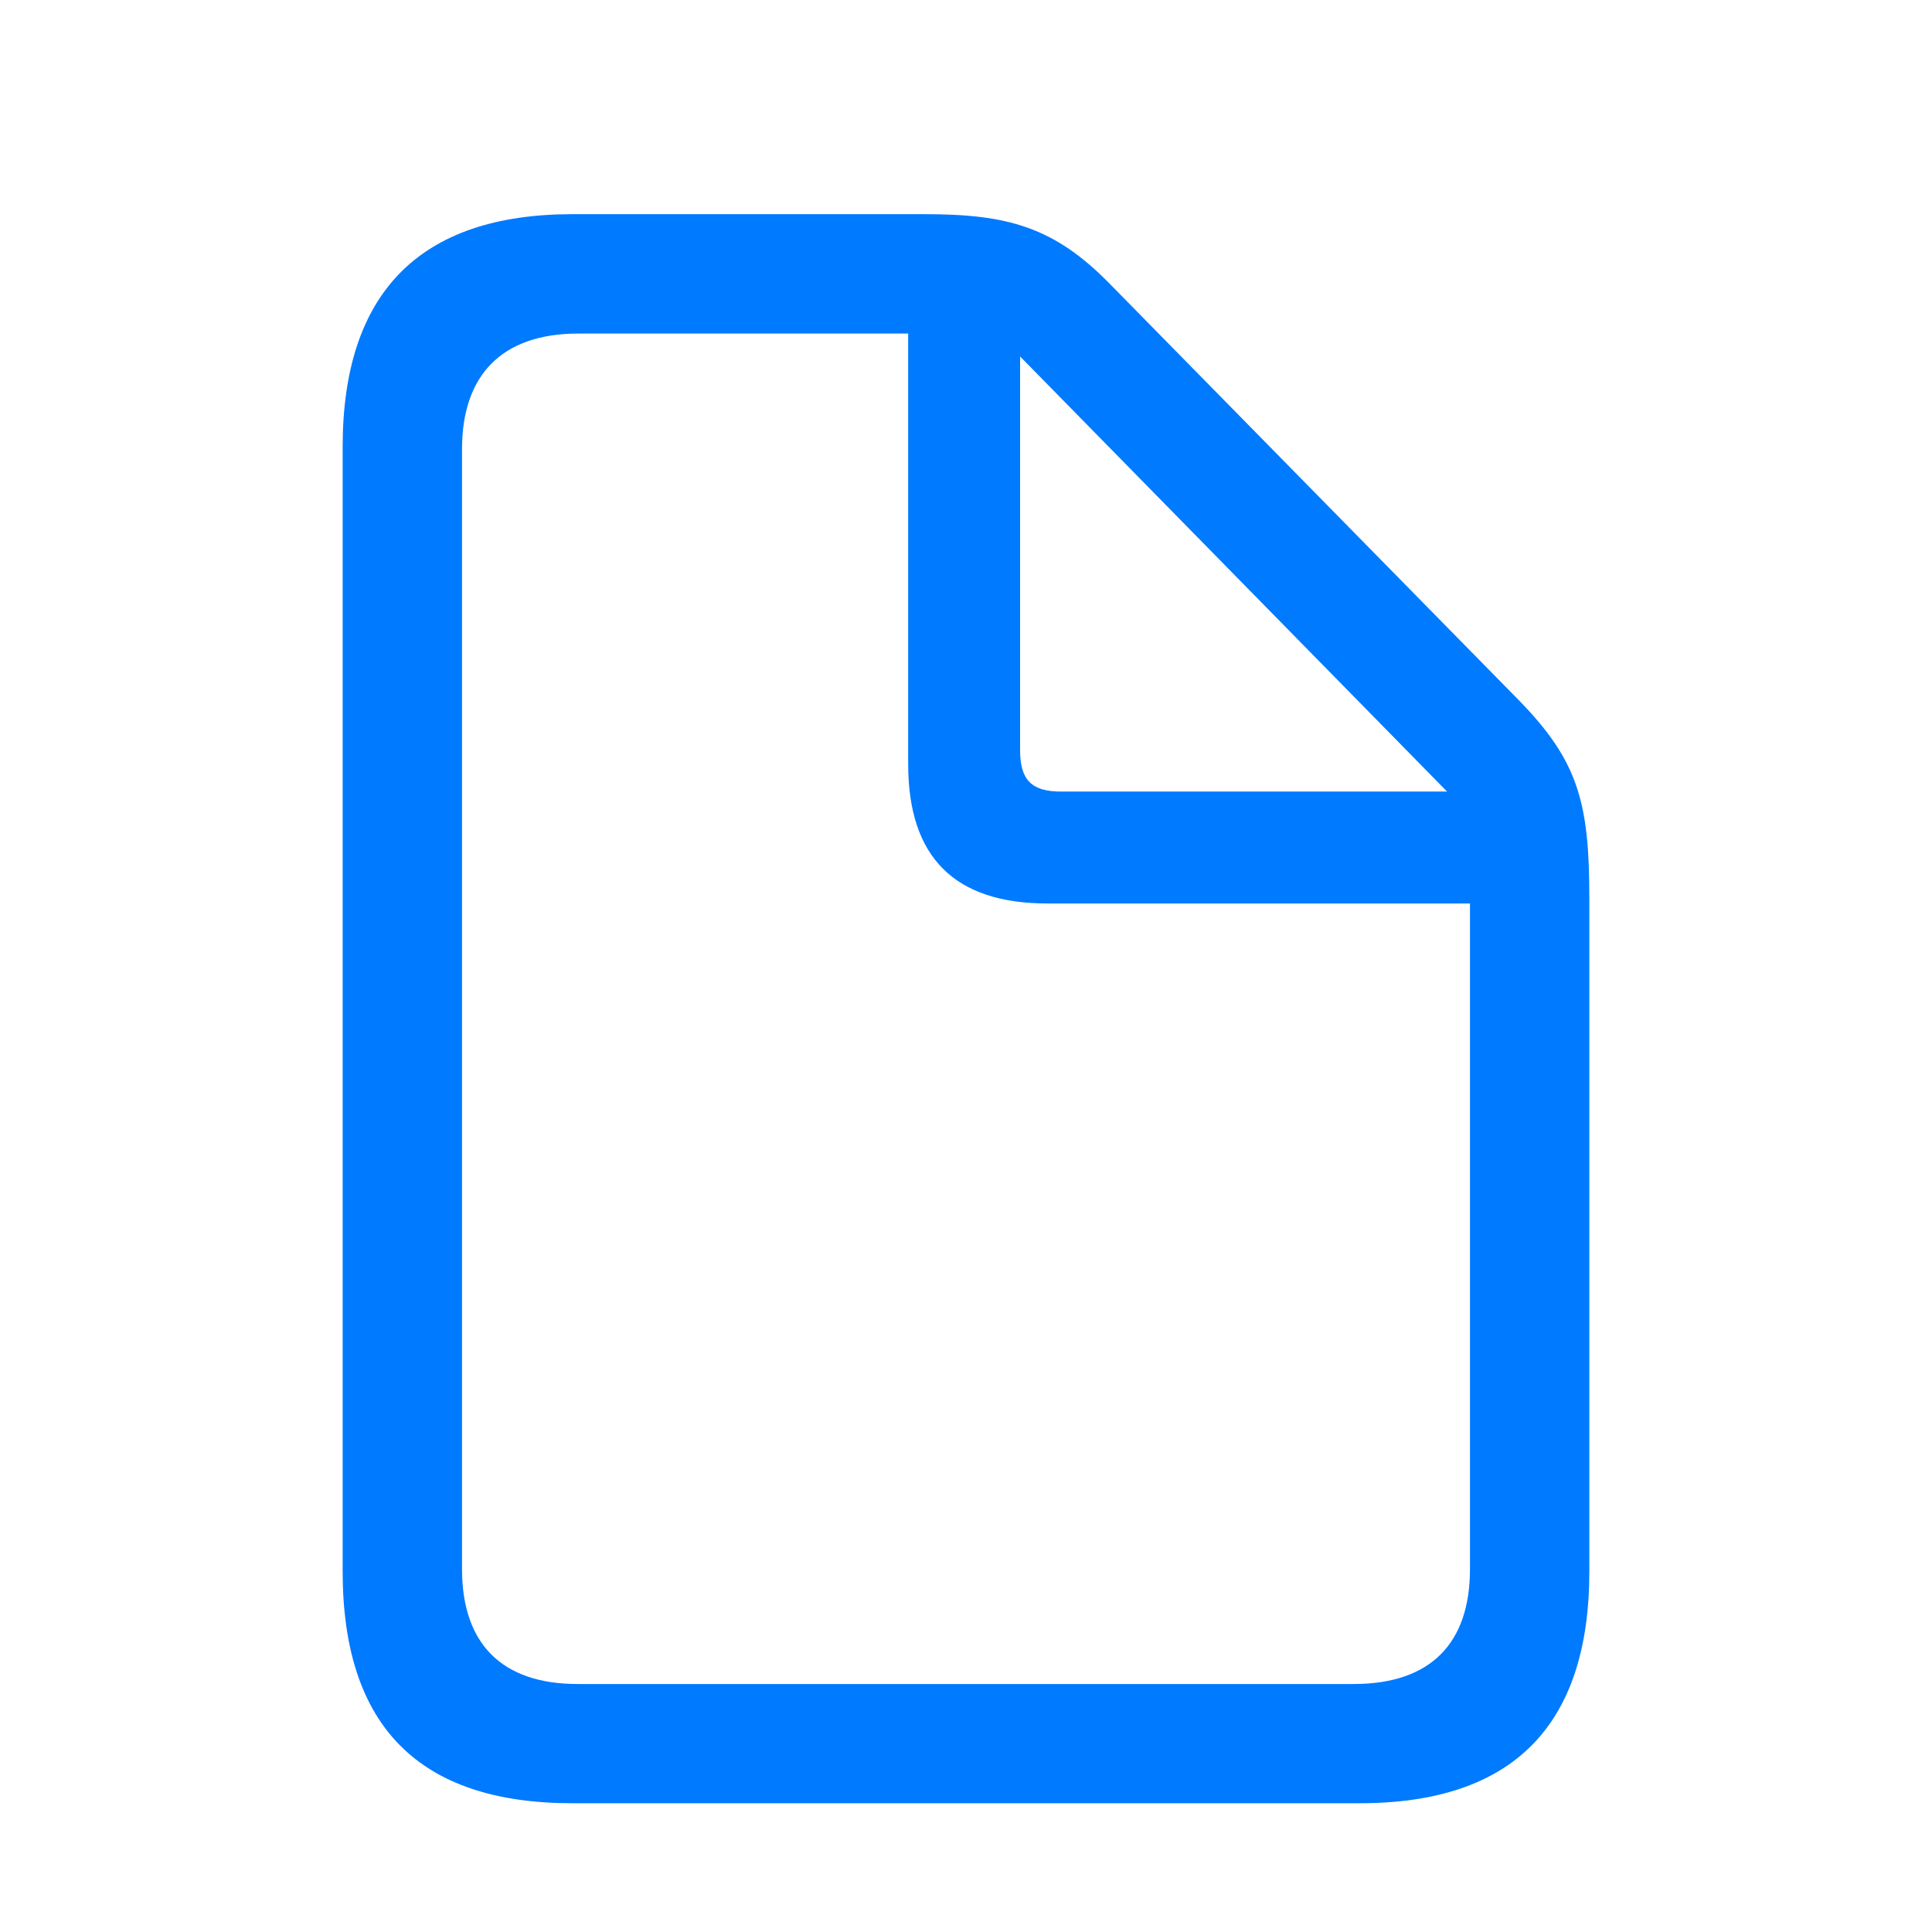
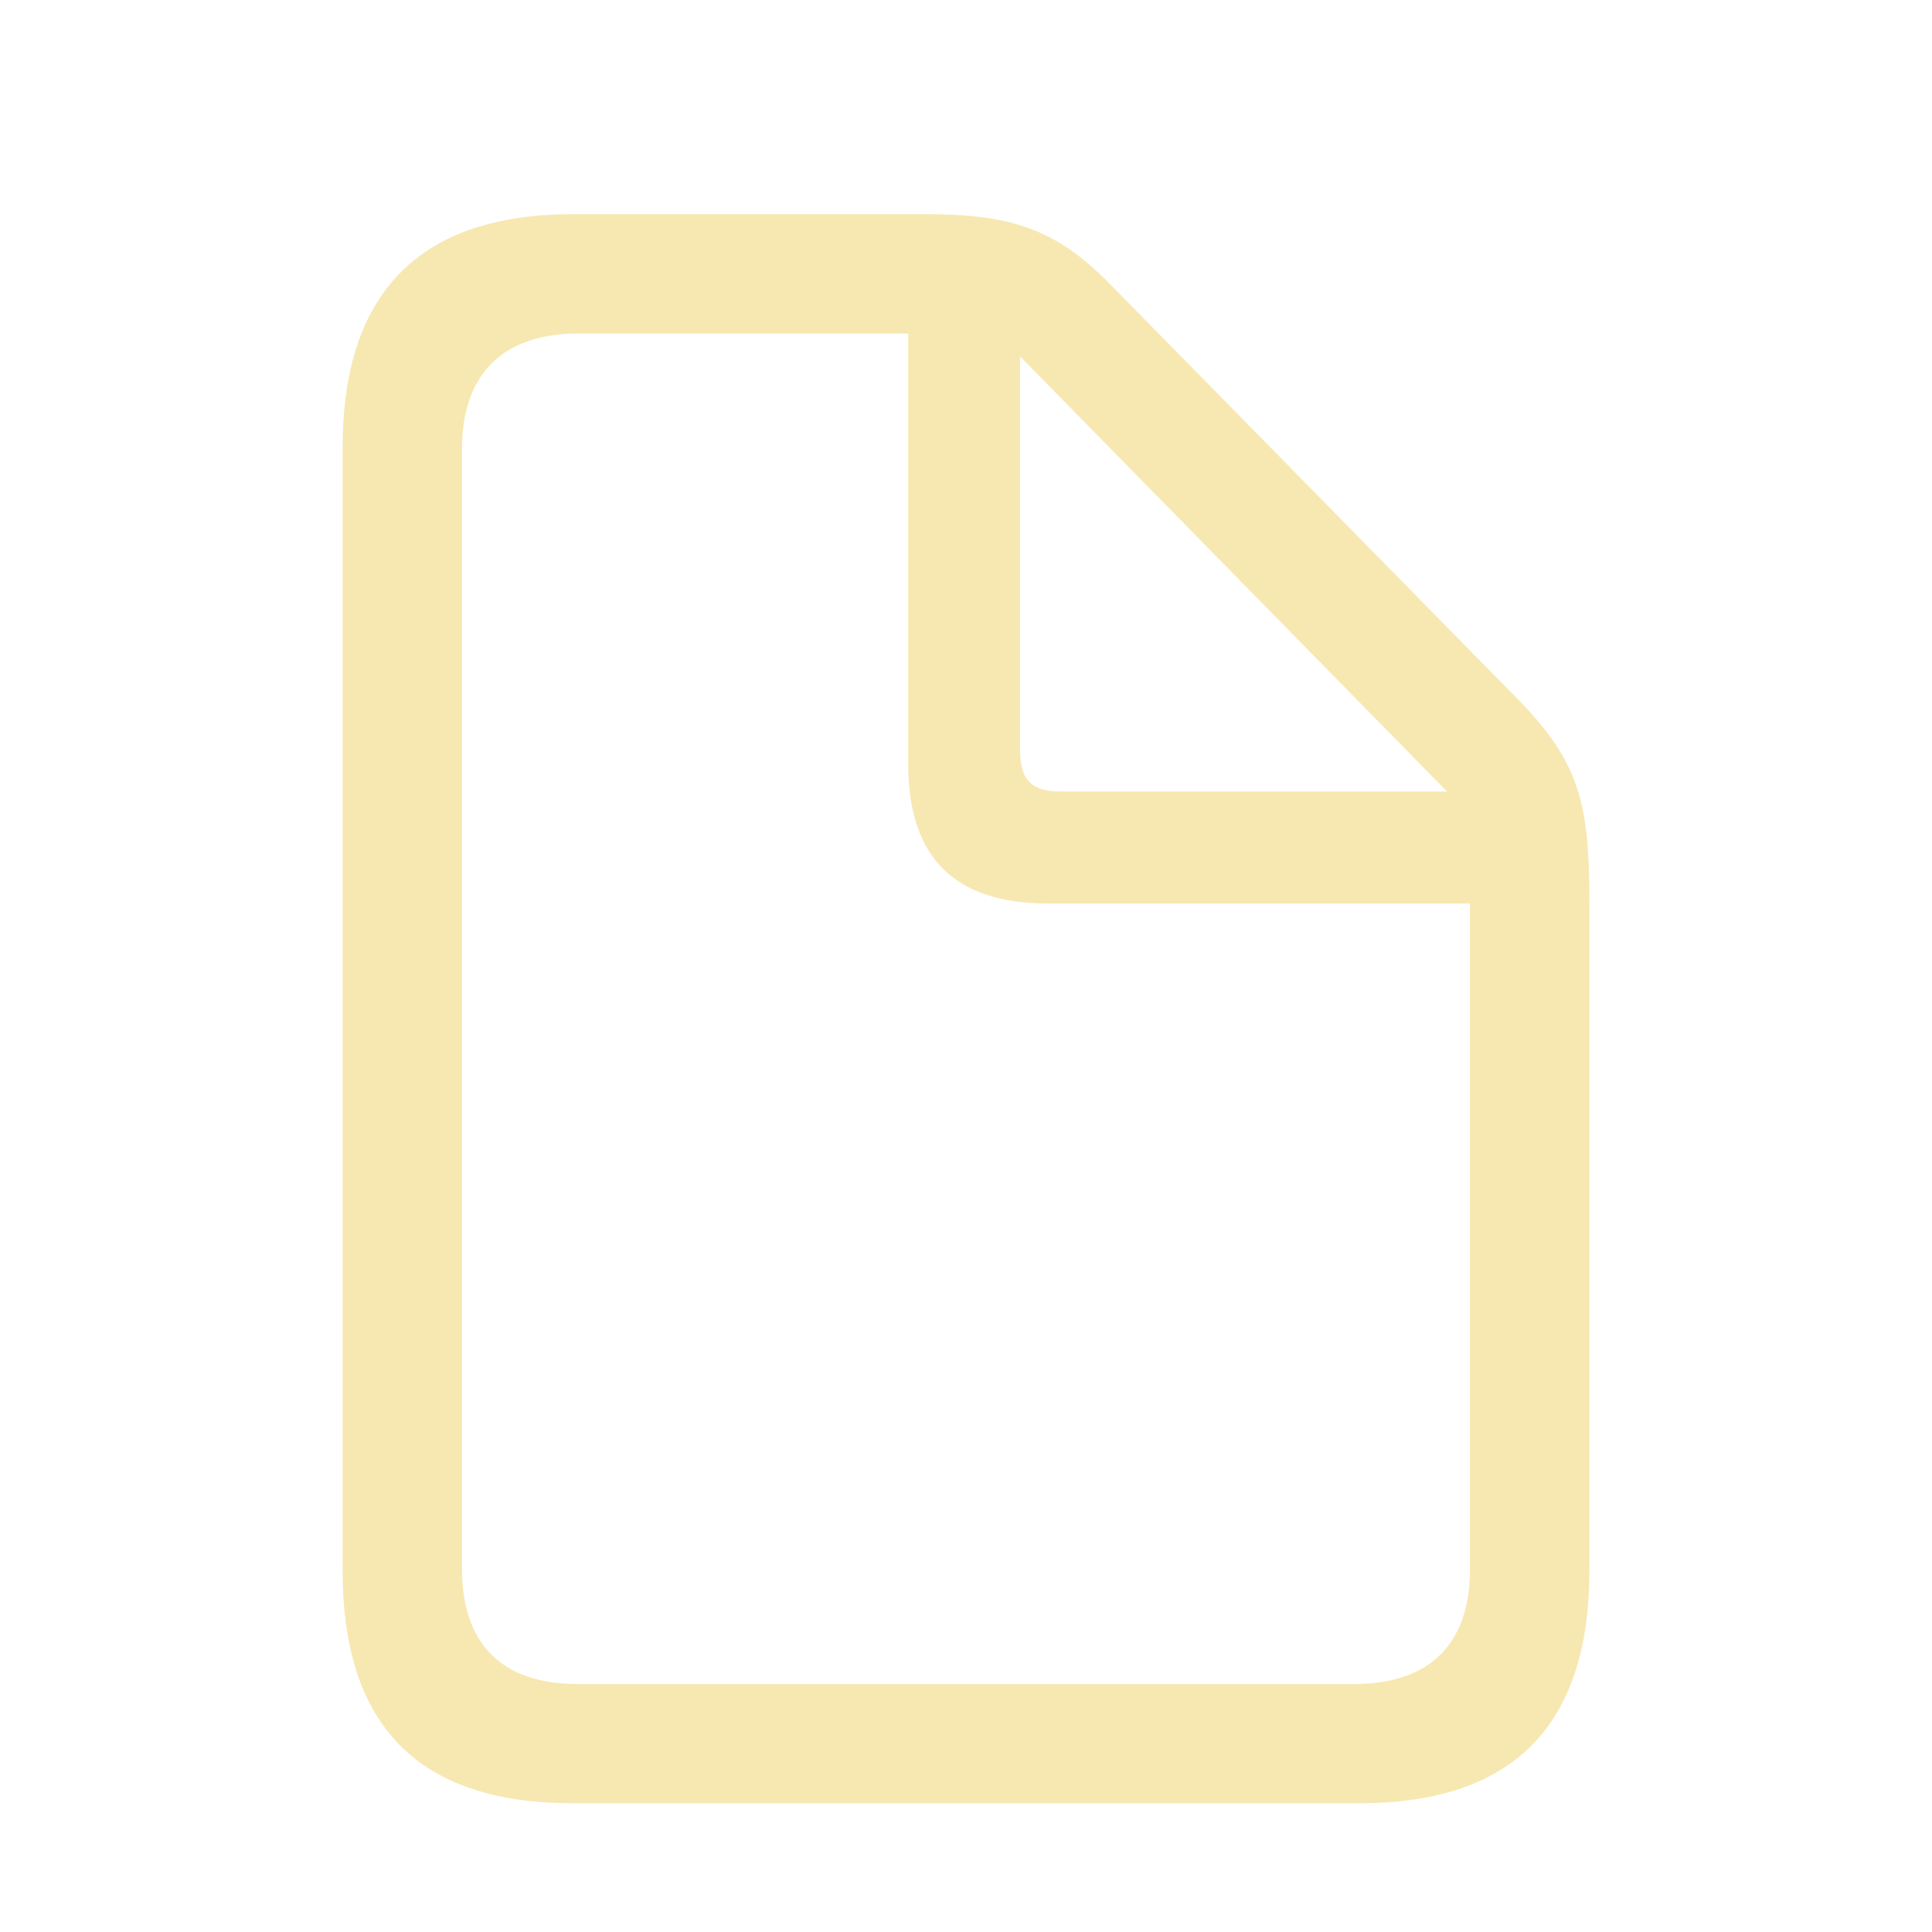
<svg xmlns="http://www.w3.org/2000/svg" width="14" height="14" viewBox="0 0 14 14" fill="none">
-   <path d="M4.148 13.067C3.036 13.067 2.483 12.509 2.483 11.386V3.238C2.483 2.121 3.042 1.552 4.148 1.552H6.699C7.301 1.552 7.639 1.643 8.047 2.062L11.007 5.075C11.437 5.516 11.517 5.816 11.517 6.509V11.386C11.517 12.503 10.964 13.067 9.852 13.067H4.148ZM4.186 12.203H9.809C10.368 12.203 10.652 11.907 10.652 11.37V6.547H7.591C6.919 6.547 6.581 6.214 6.581 5.537V2.417H4.191C3.632 2.417 3.348 2.723 3.348 3.254V11.37C3.348 11.907 3.632 12.203 4.186 12.203ZM7.688 5.736H10.486L7.392 2.583V5.435C7.392 5.65 7.473 5.736 7.688 5.736Z" fill="#007AFF" />
+   <path d="M4.148 13.067C3.036 13.067 2.483 12.509 2.483 11.386V3.238C2.483 2.121 3.042 1.552 4.148 1.552H6.699C7.301 1.552 7.639 1.643 8.047 2.062L11.007 5.075C11.437 5.516 11.517 5.816 11.517 6.509V11.386C11.517 12.503 10.964 13.067 9.852 13.067H4.148ZM4.186 12.203H9.809C10.368 12.203 10.652 11.907 10.652 11.37V6.547H7.591C6.919 6.547 6.581 6.214 6.581 5.537V2.417H4.191C3.632 2.417 3.348 2.723 3.348 3.254V11.37C3.348 11.907 3.632 12.203 4.186 12.203ZM7.688 5.736H10.486L7.392 2.583V5.435C7.392 5.65 7.473 5.736 7.688 5.736Z" fill="#F7E8B2" />
</svg>
